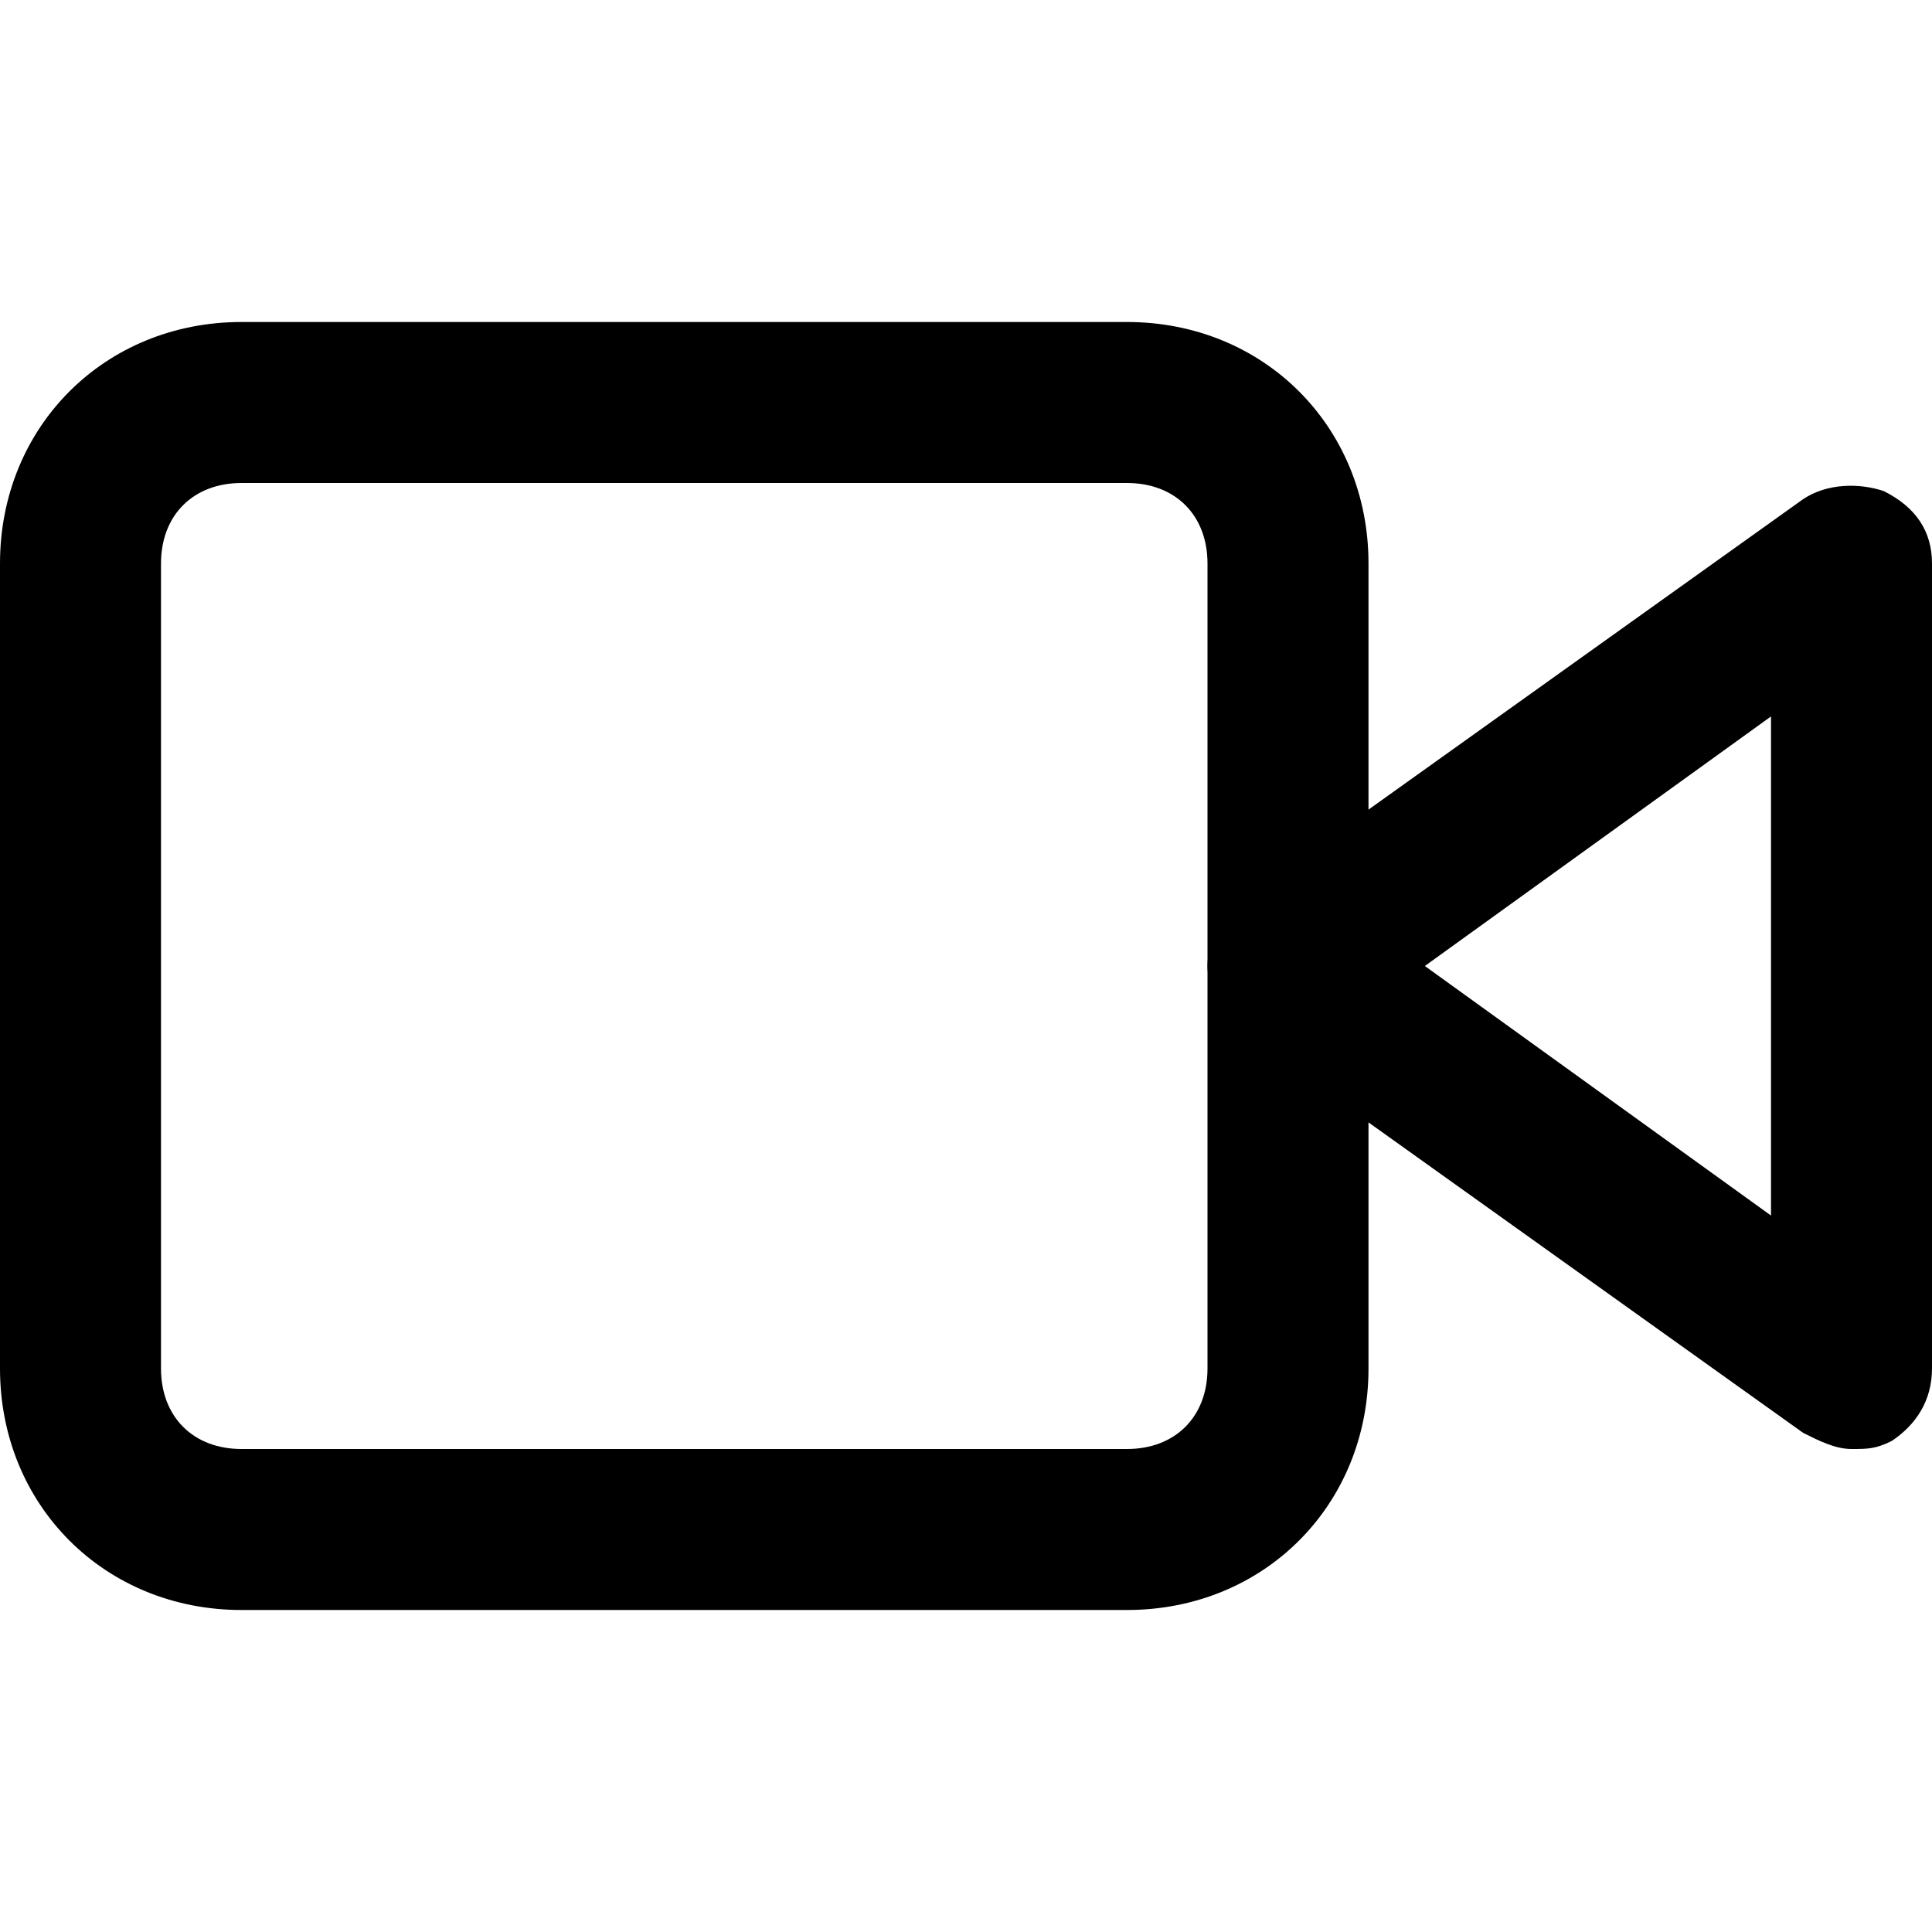
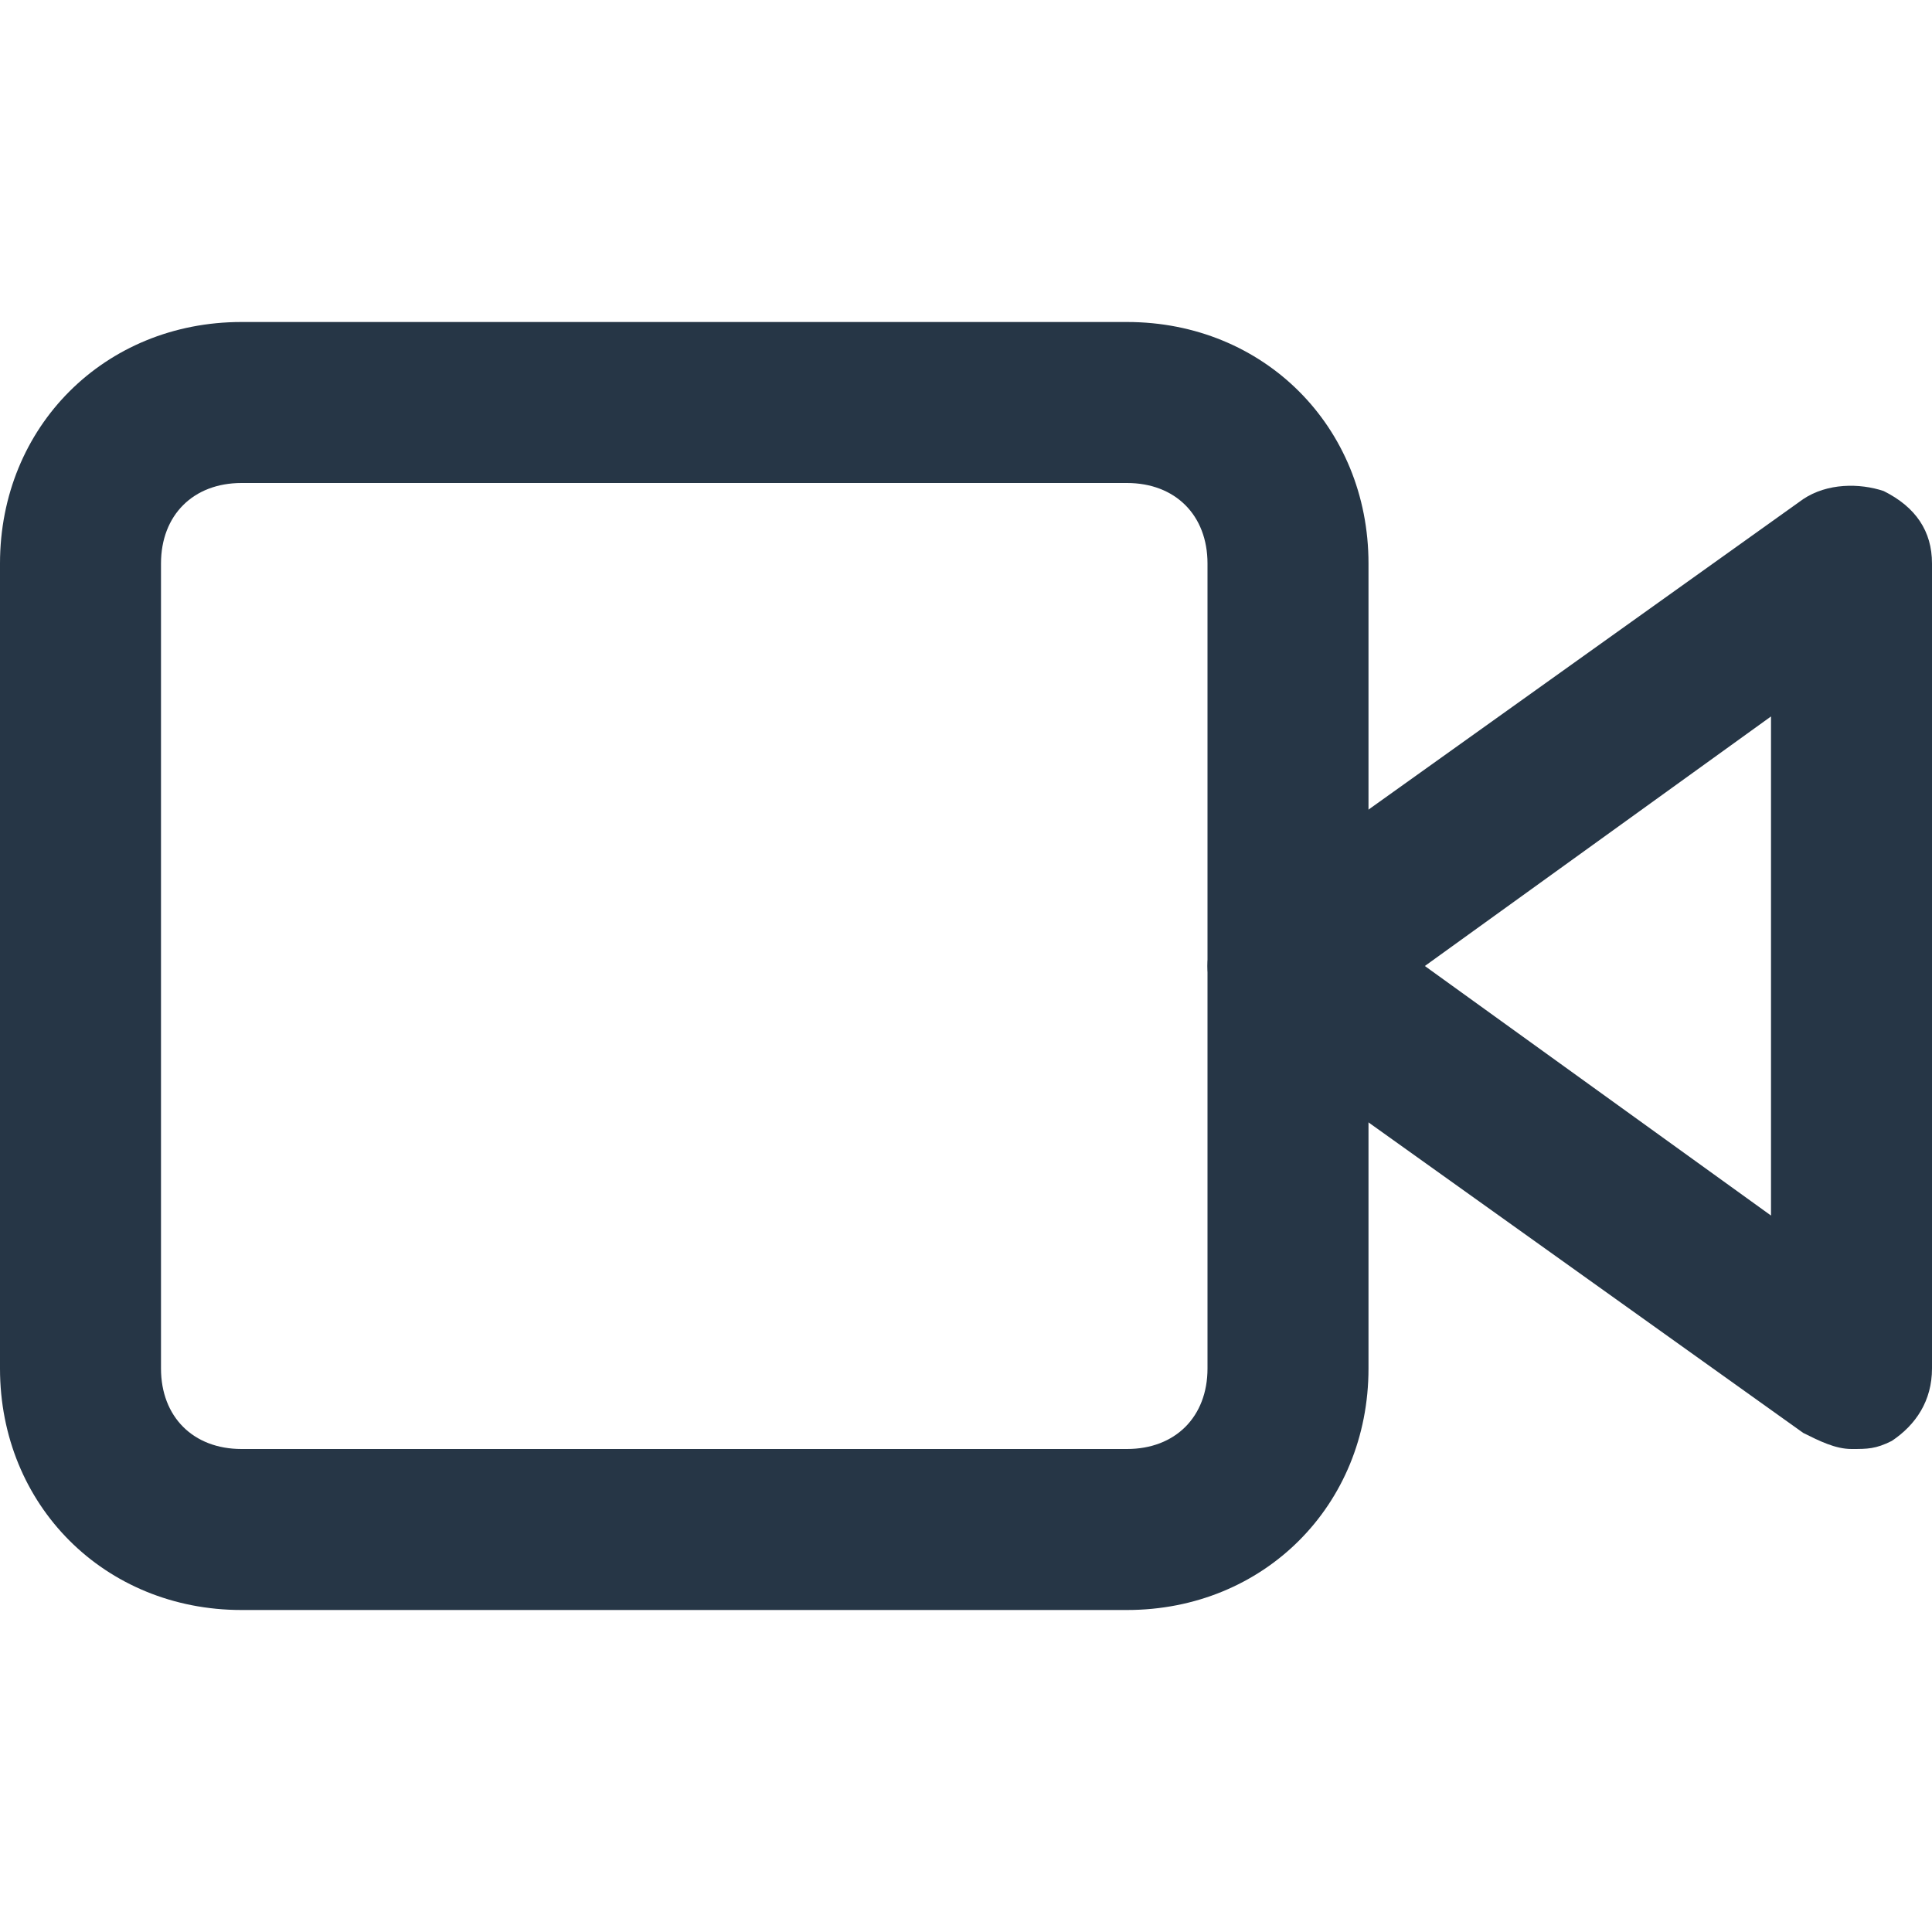
- <svg xmlns="http://www.w3.org/2000/svg" viewBox="0 0 24 24">
+ <svg xmlns="http://www.w3.org/2000/svg" viewBox="0 0 24 24" fill="#263646">
  <path d="M23 18c-.2 0-.4-.1-.6-.2l-7-5c-.2-.2-.4-.5-.4-.8s.2-.6.4-.8l7-5c.3-.2.7-.2 1-.1.4.2.6.5.6.9v10c0 .4-.2.7-.5.9-.2.1-.3.1-.5.1zm-5.3-6l4.3 3.1V8.9L17.7 12z" />
  <path d="M14 20H3c-1.7 0-3-1.3-3-3V7c0-1.7 1.3-3 3-3h11c1.7 0 3 1.3 3 3v10c0 1.7-1.3 3-3 3zM3 6c-.6 0-1 .4-1 1v10c0 .6.4 1 1 1h11c.6 0 1-.4 1-1V7c0-.6-.4-1-1-1H3z" />
</svg>
